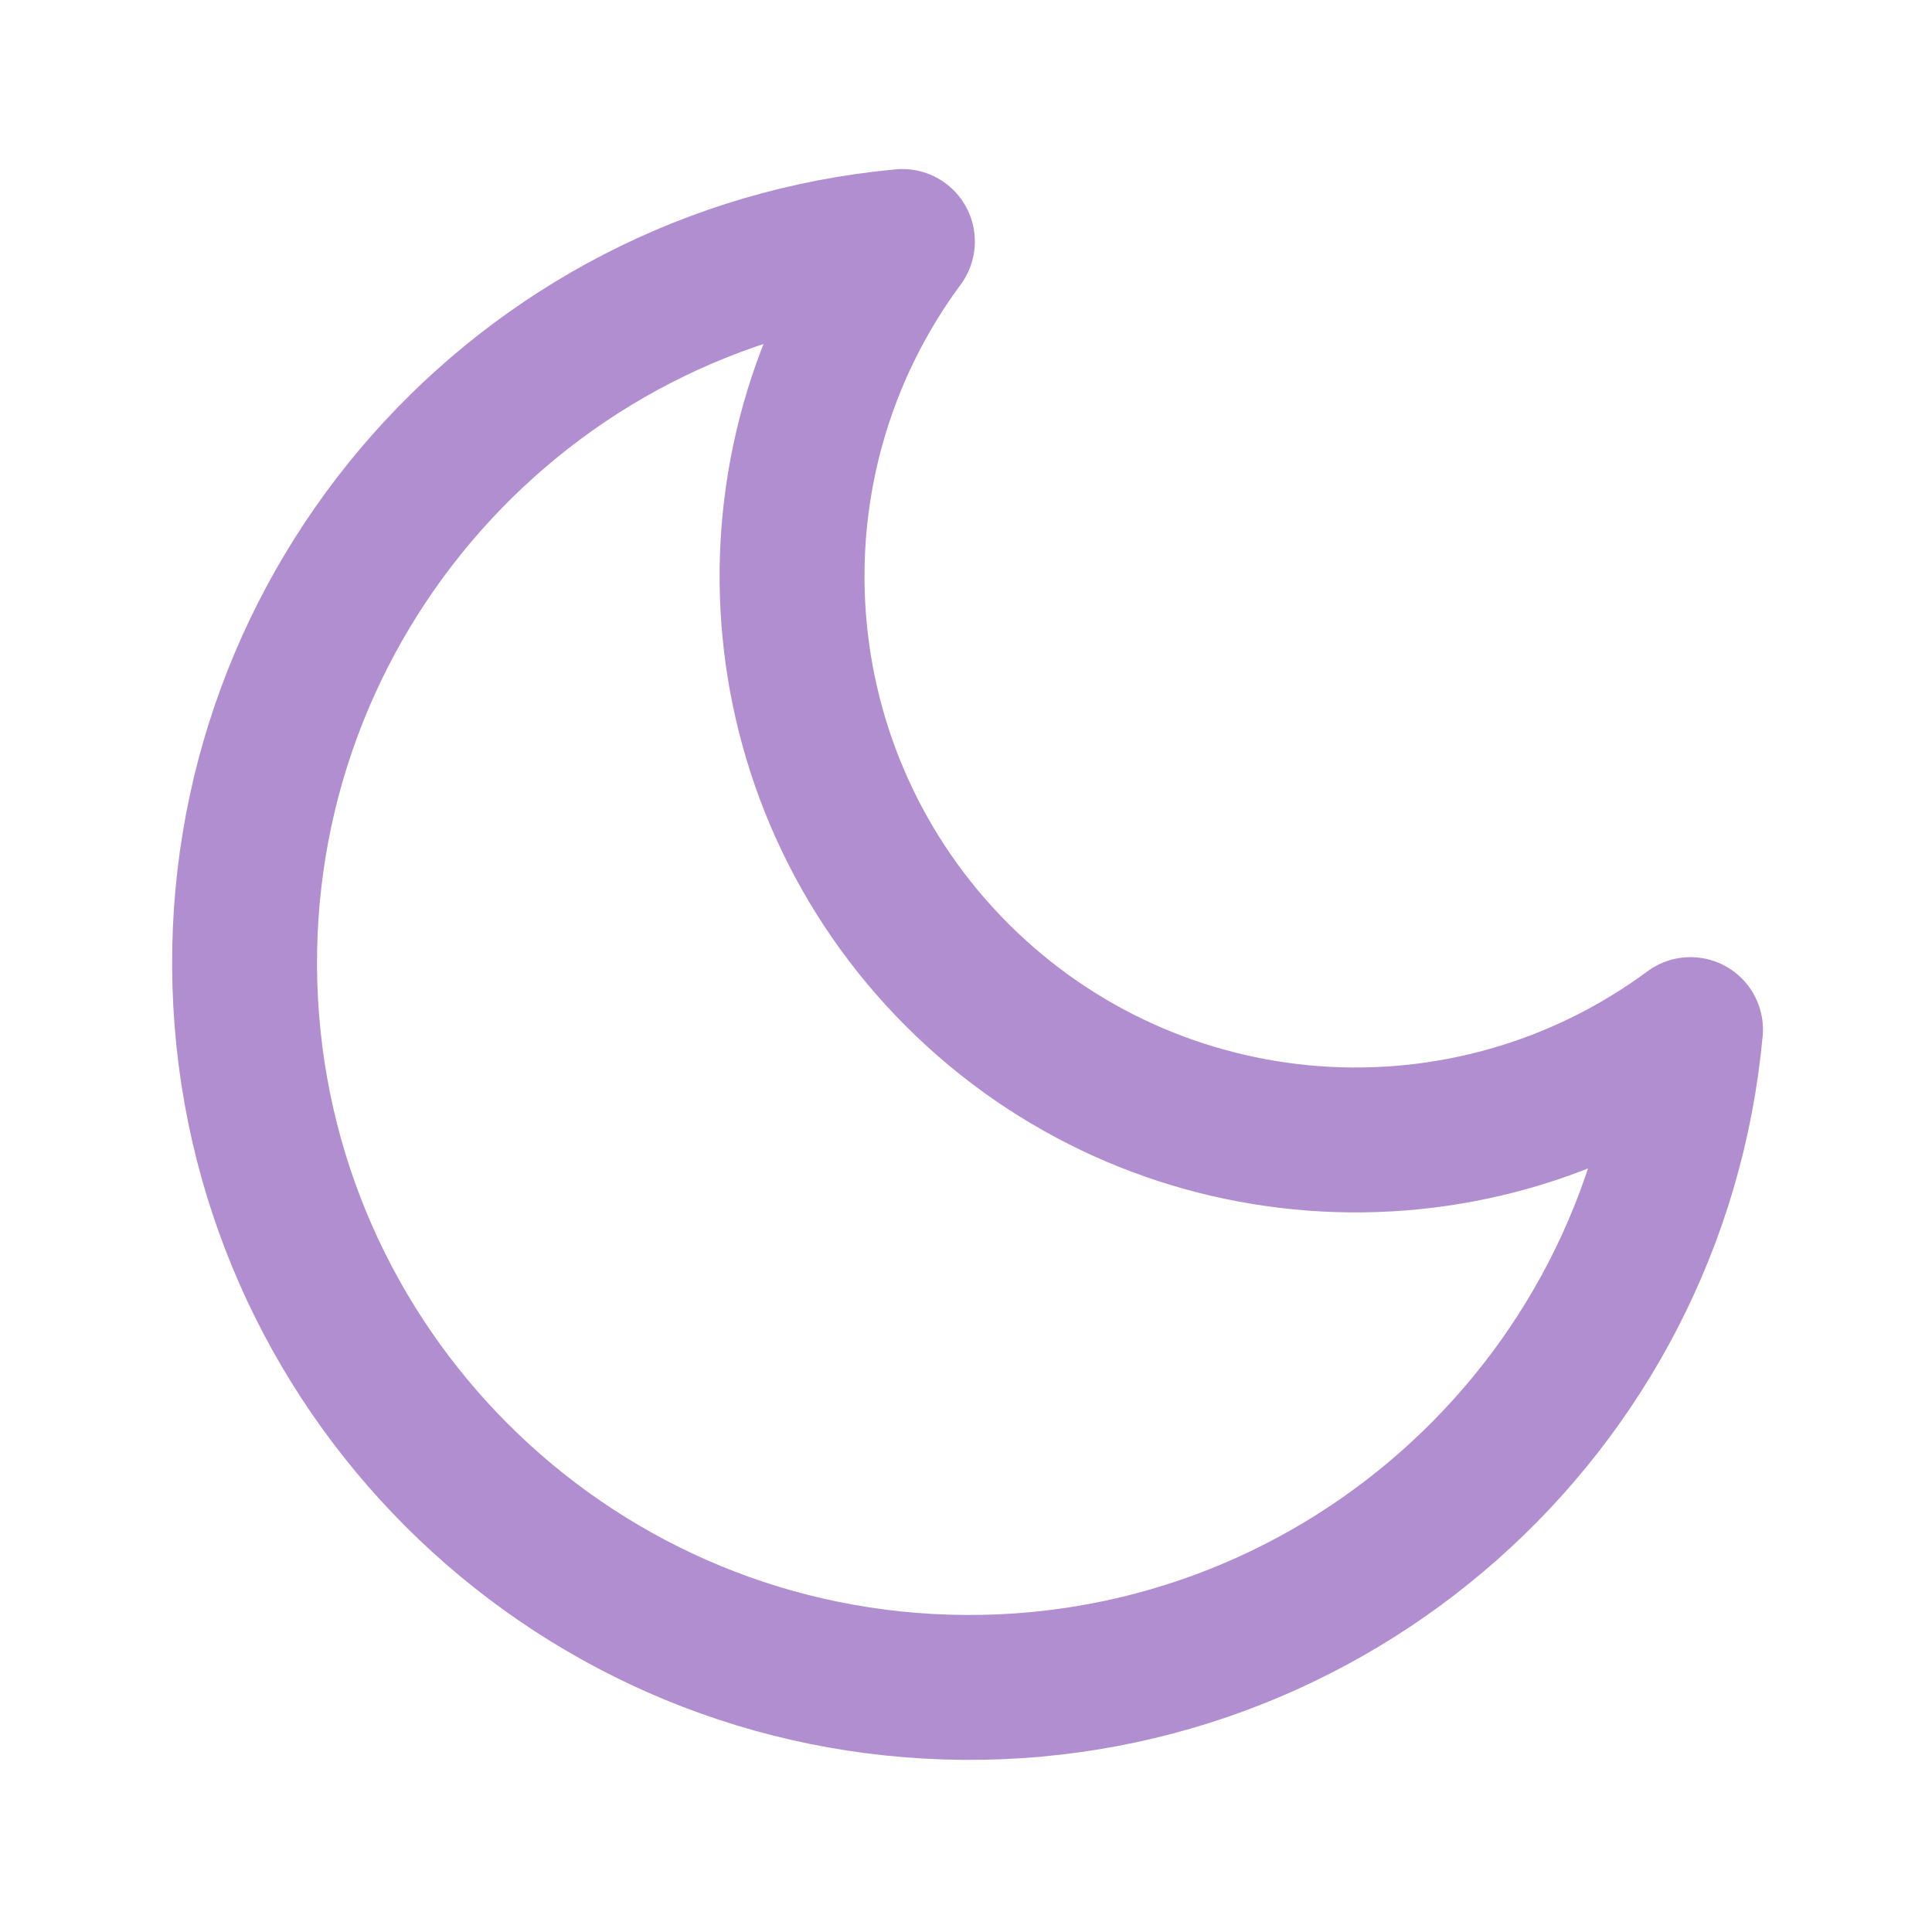
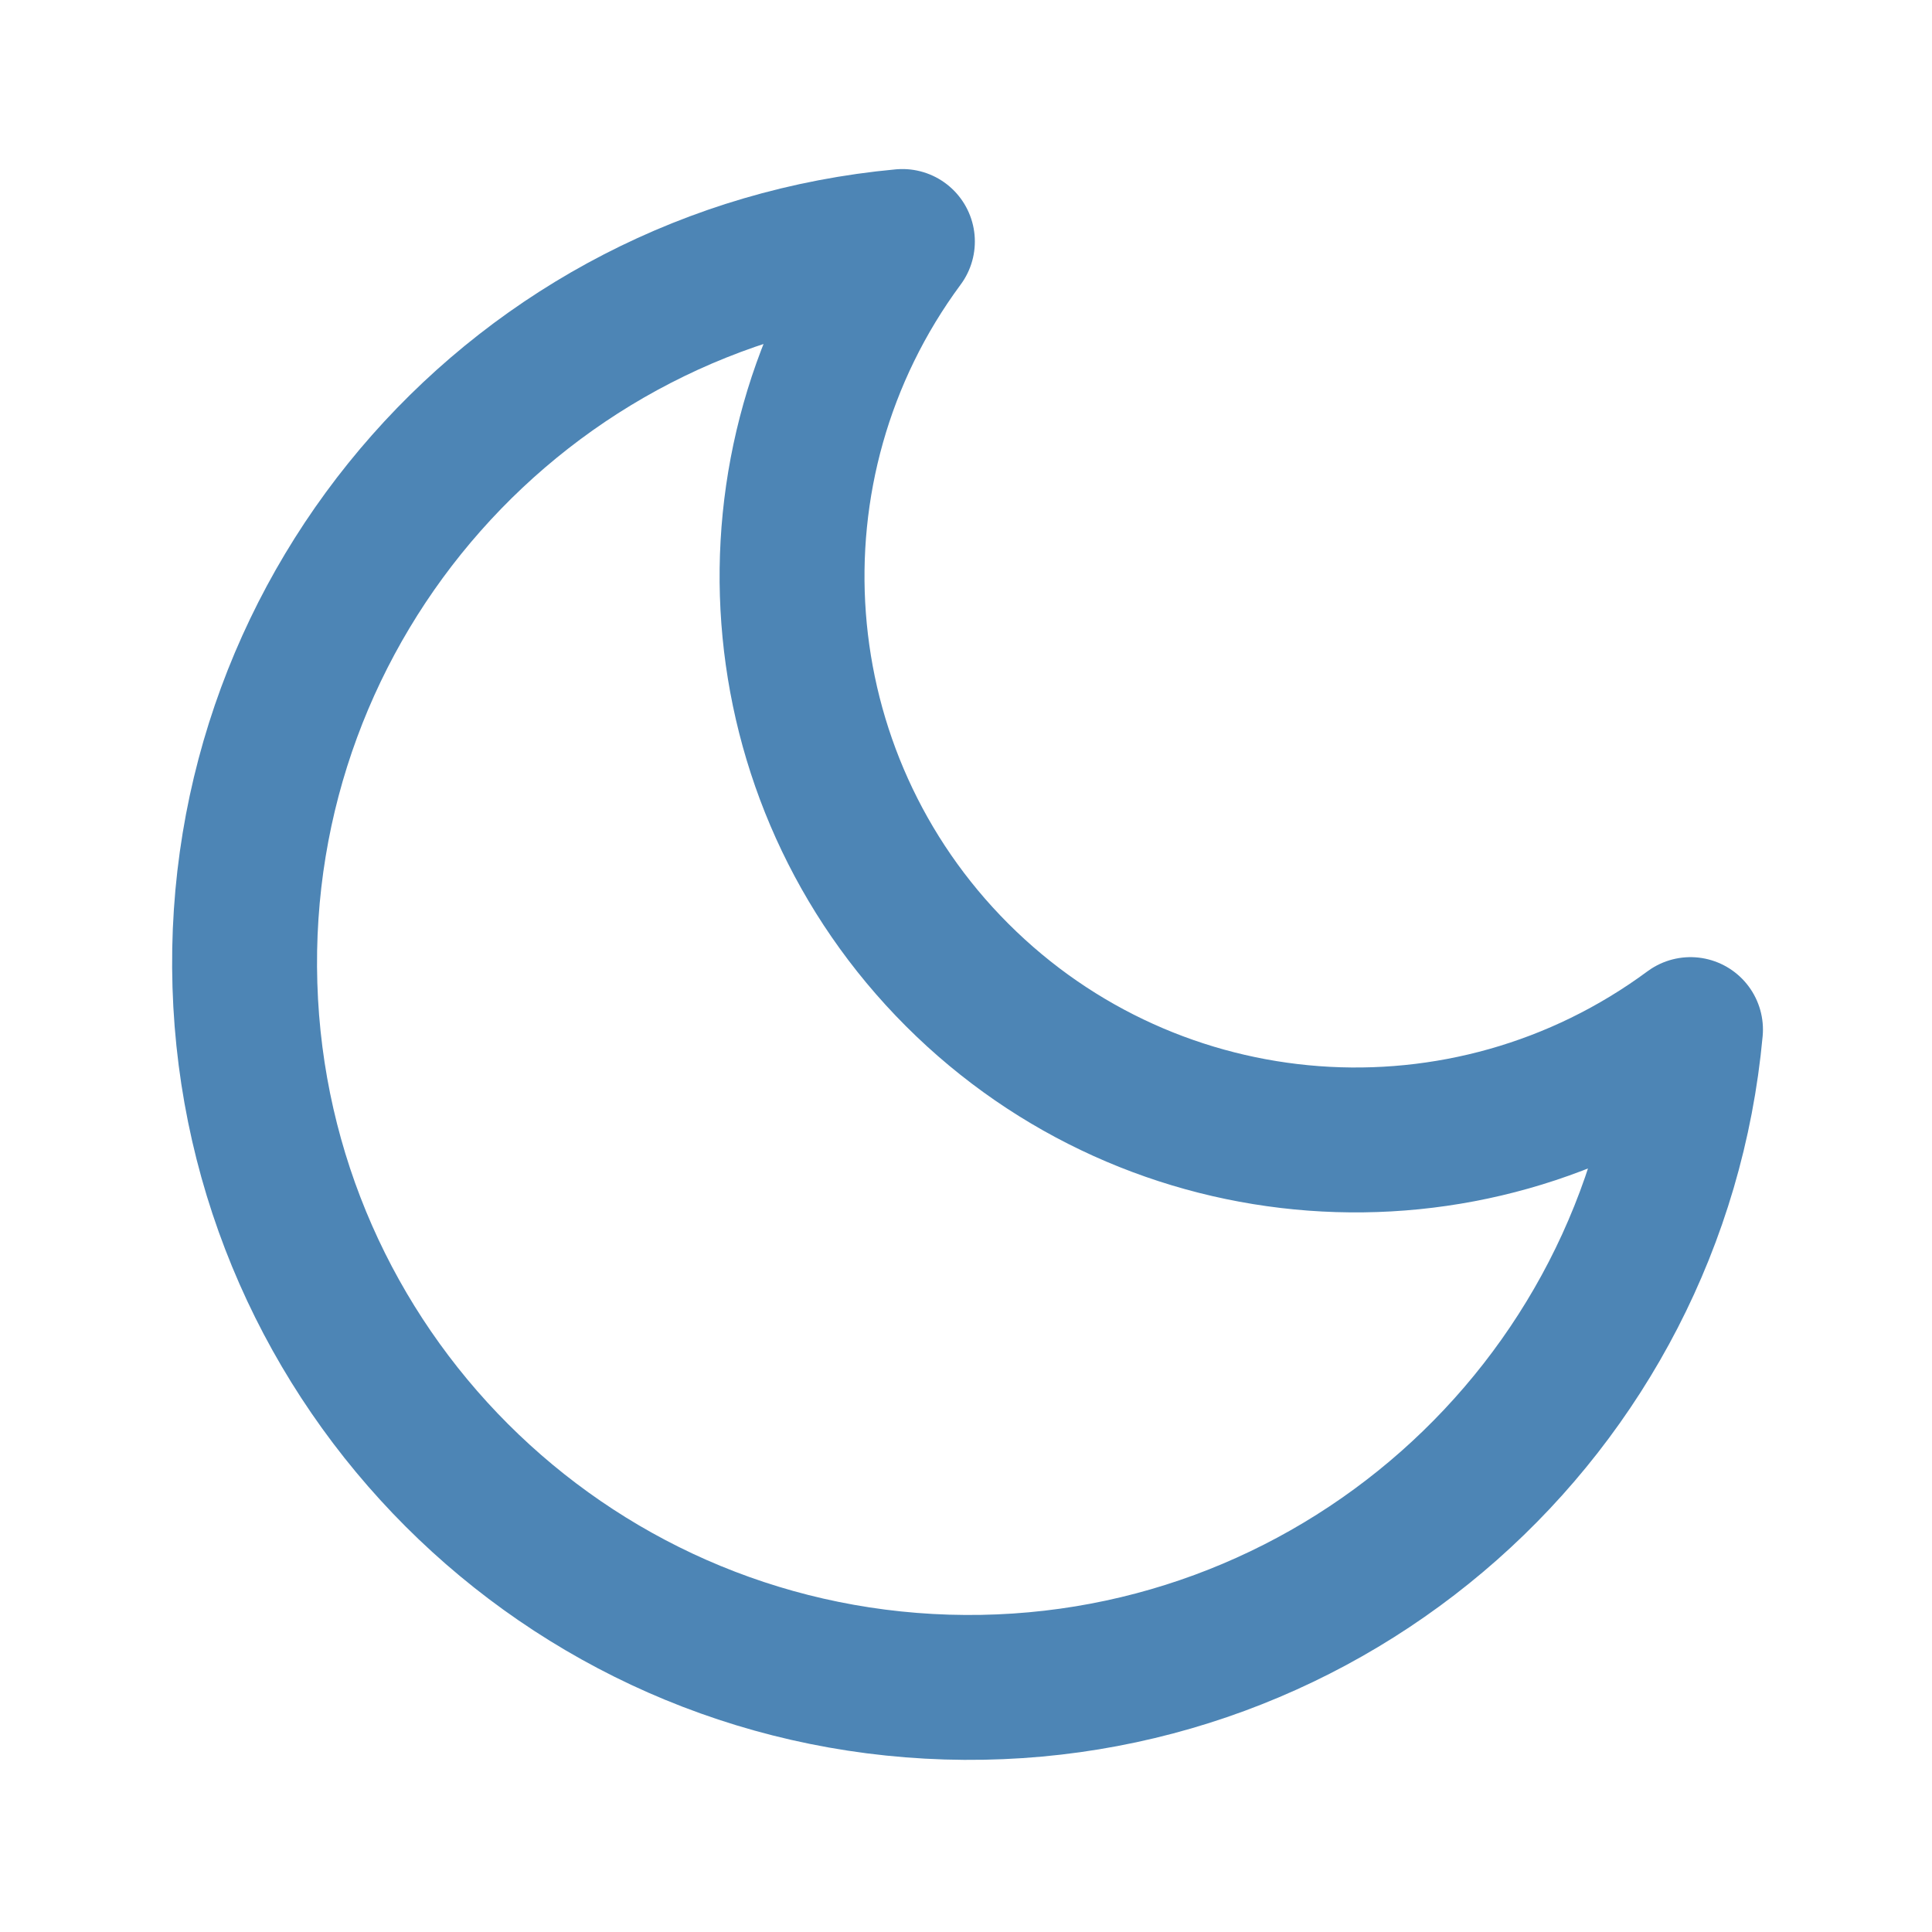
- <svg xmlns="http://www.w3.org/2000/svg" viewBox="0 0 24 24" fill="none" stroke="#B08ED0" stroke-width="1.8" stroke-linecap="round" stroke-linejoin="round">
+ <svg xmlns="http://www.w3.org/2000/svg" viewBox="0 0 24 24" fill="none" stroke="#4D85B5" stroke-width="1.8" stroke-linecap="round" stroke-linejoin="round">
  <path d="M21 12.79A9 9 0 1 1 11.21 3 7 7 0 0 0 21 12.79z" />
</svg>
